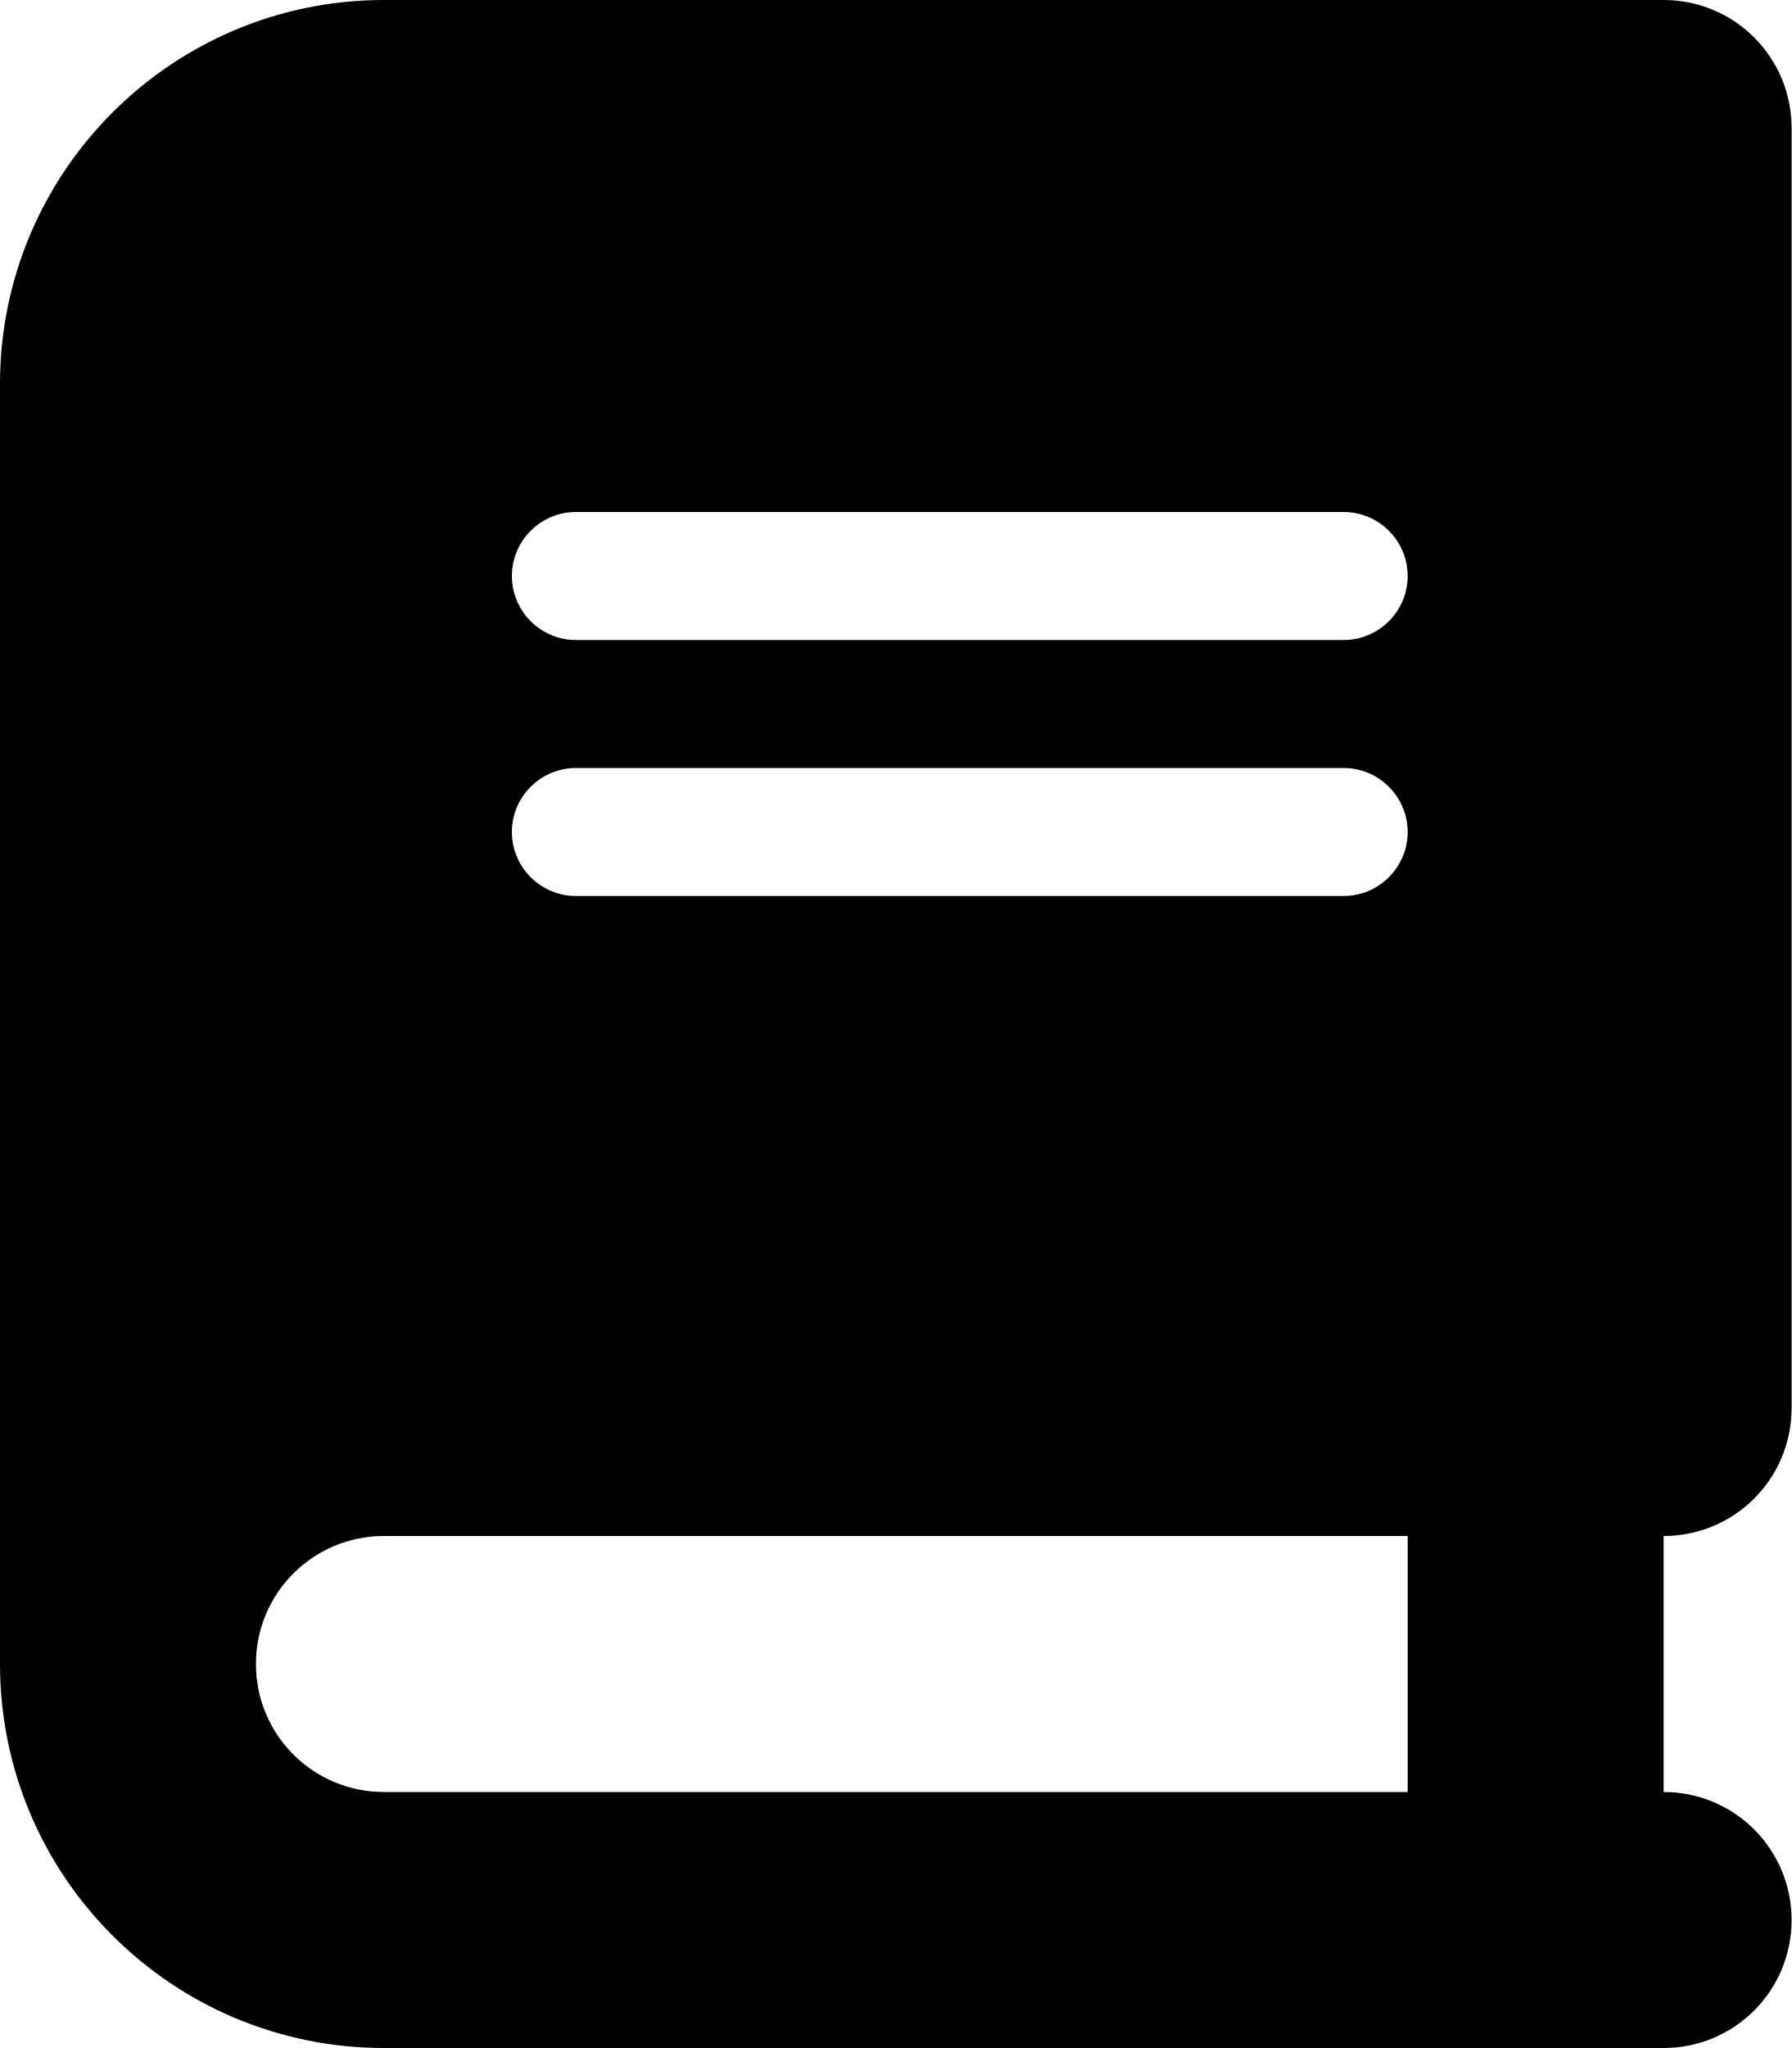
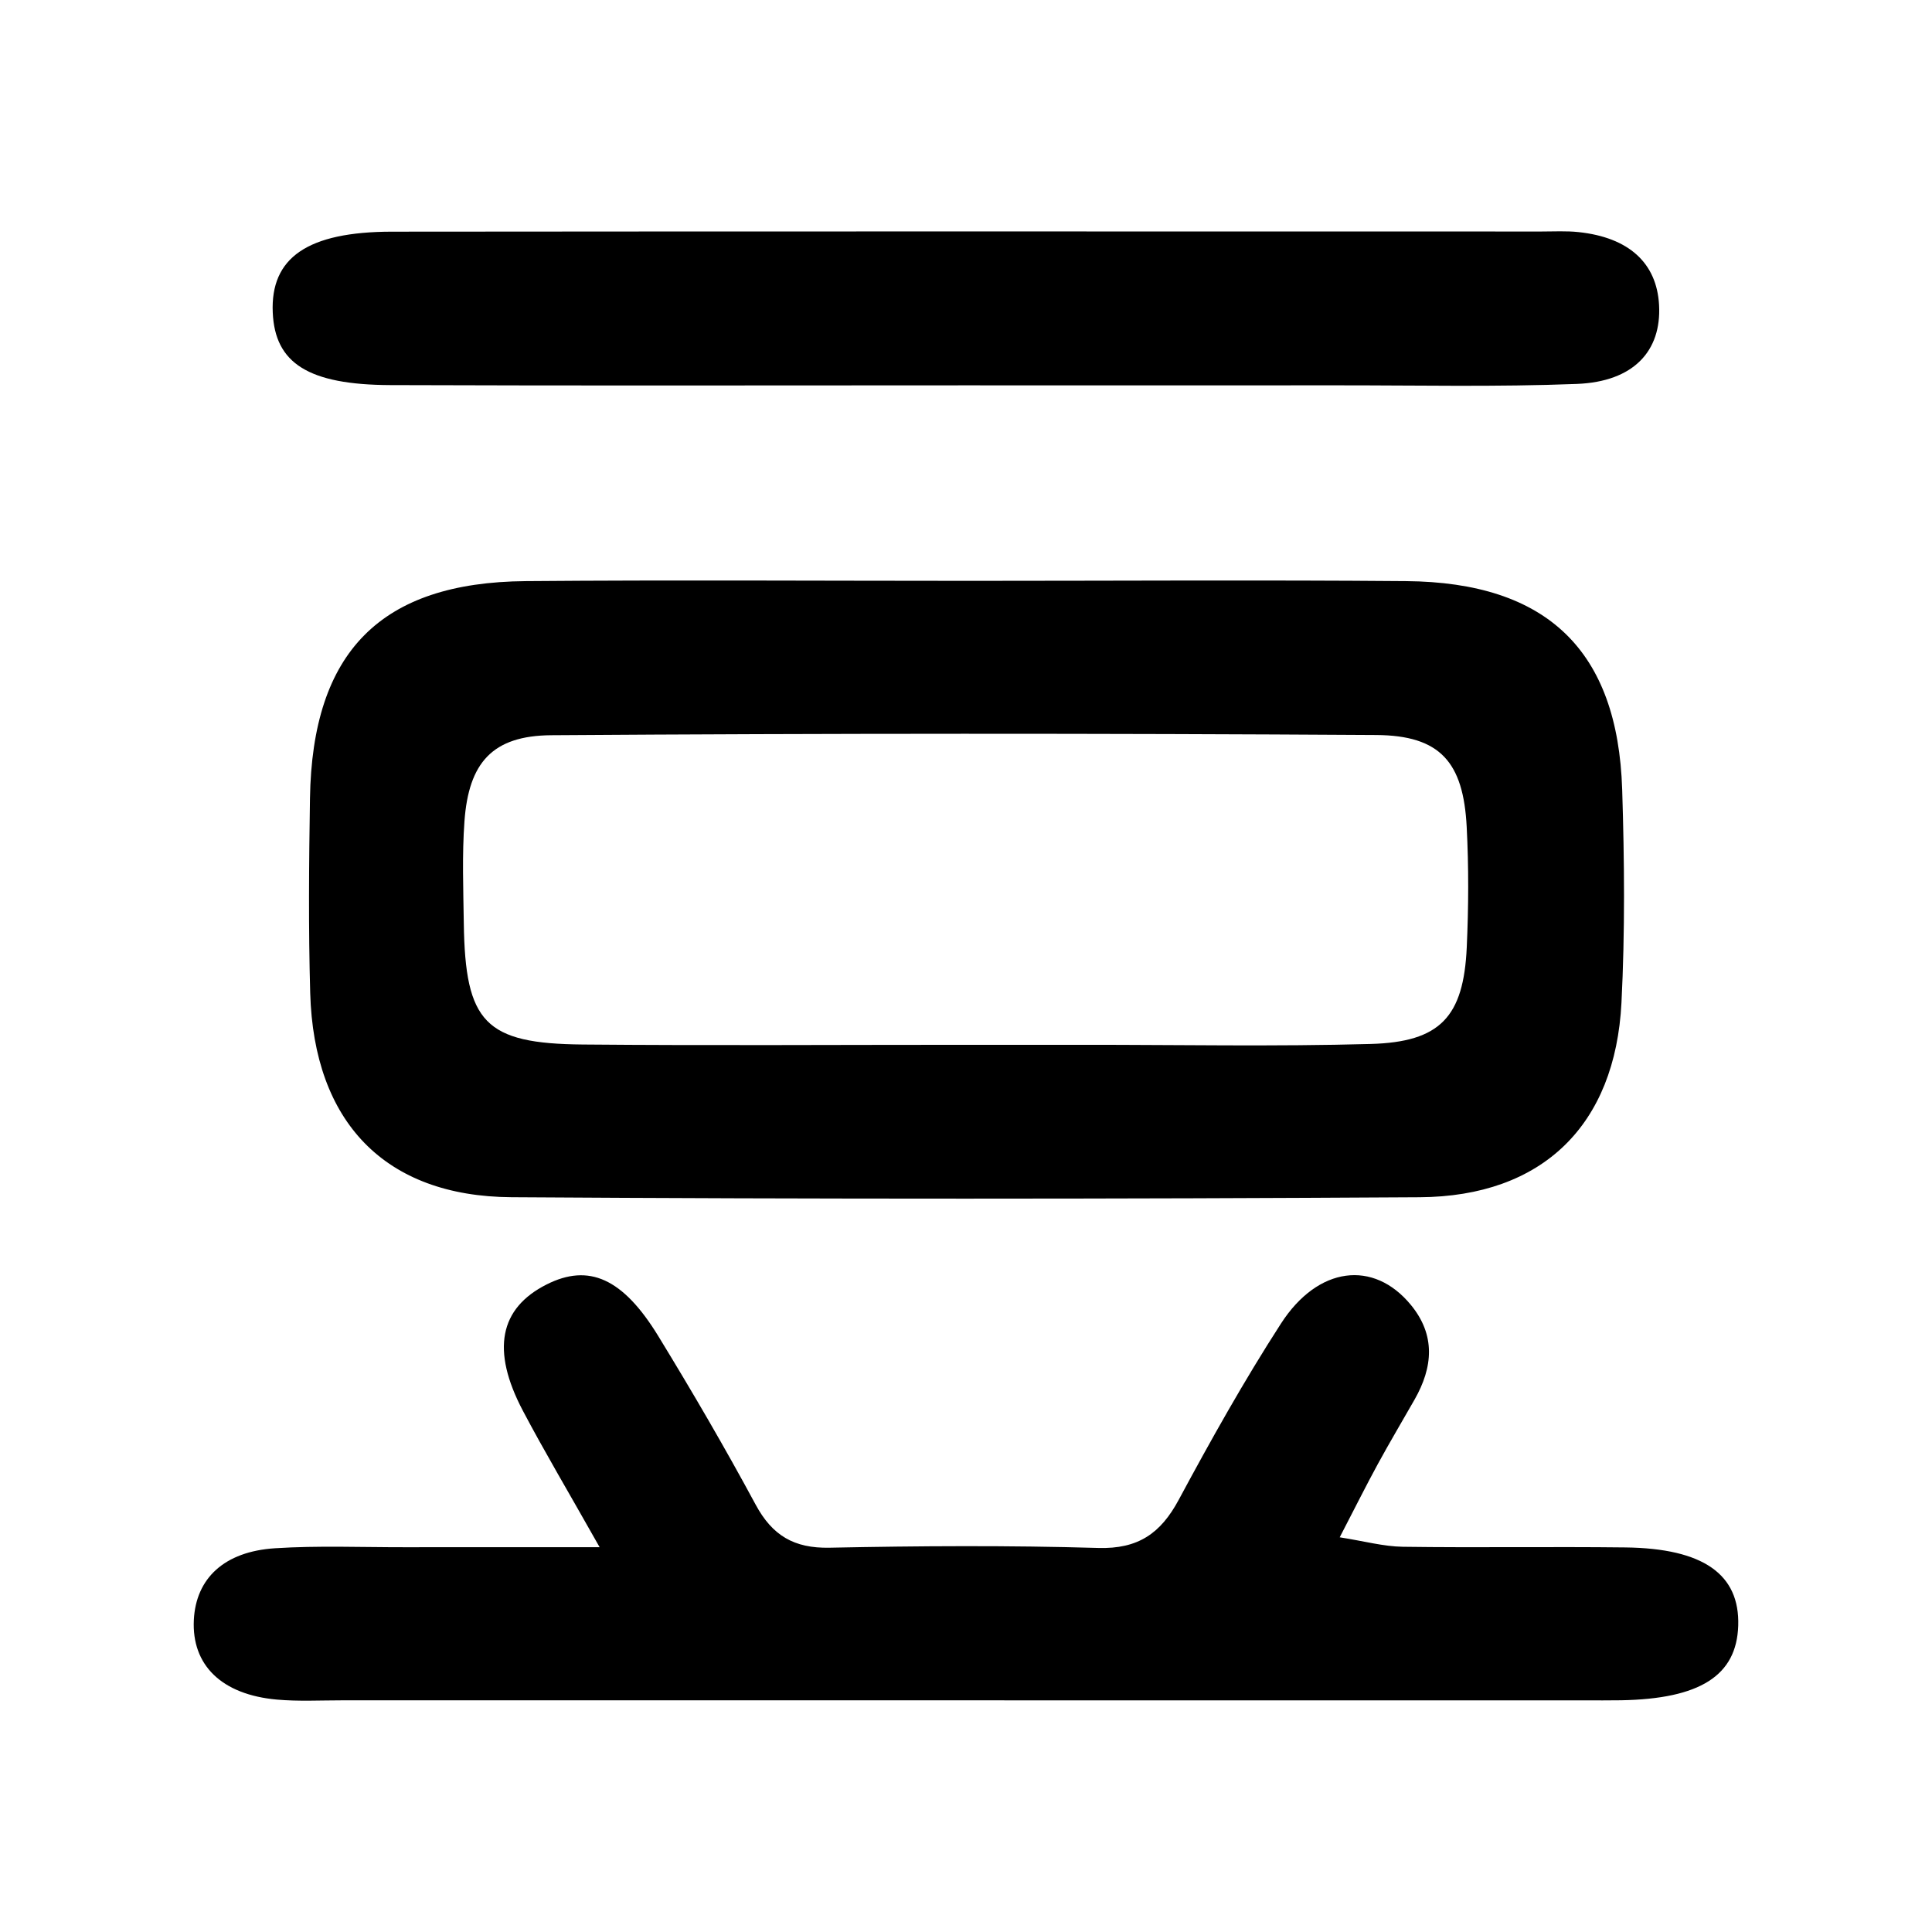
- <svg xmlns="http://www.w3.org/2000/svg" viewBox="0 0 448 512">
-   <path d="M96 0C43 0 0 43 0 96V416c0 53 43 96 96 96H384h32c17.7 0 32-14.3 32-32s-14.3-32-32-32V384c17.7 0 32-14.3 32-32V32c0-17.7-14.3-32-32-32H384 96zm0 384H352v64H96c-17.7 0-32-14.3-32-32s14.3-32 32-32zm32-240c0-8.8 7.2-16 16-16H336c8.8 0 16 7.2 16 16s-7.2 16-16 16H144c-8.8 0-16-7.2-16-16zm16 48H336c8.8 0 16 7.2 16 16s-7.2 16-16 16H144c-8.8 0-16-7.2-16-16s7.2-16 16-16z" />
+ <svg xmlns="http://www.w3.org/2000/svg" t="1667979755326" class="icon" viewBox="0 0 1024 1024" version="1.1" p-id="1909" width="200" height="200">
+   <path d="M745.264 308.007c-76.945-0.652-153.9-0.145-230.852-0.145-78.588 0-157.18-0.511-235.763 0.144-76.914 0.641-113.155 37.479-114.358 115.179-0.532 34.374-0.843 68.786 0.125 103.142 1.925 68.321 39.491 107.783 106.659 108.218 160.443 1.042 320.904 0.99 481.347 0.015 65.212-0.397 103.7-38.239 106.989-103.125 1.904-37.561 1.571-75.326 0.379-112.939C857.453 344.738 819.996 308.638 745.264 308.007zM777.412 502.085c-1.68 36.819-13.986 50.212-50.943 51.239-50.727 1.411-101.522 0.416-152.287 0.444-21.289 0.011-42.579 0.002-63.868 0.002-67.143-0.011-134.289 0.44-201.427-0.157-51.862-0.463-62.317-11.635-63.063-64.289-0.255-18.008-0.949-36.096 0.347-54.019 2.24-31.015 14.765-45.408 46.033-45.622 145.74-1 291.493-1.011 437.235-0.107 33.931 0.212 46.167 14.382 47.939 48.662C778.475 459.47 778.38 480.84 777.412 502.085z" p-id="1910" style="user-select: auto;" />
+   <path d="M861.443 820.173c-39.305-0.466-78.624 0.197-117.928-0.354-10.203-0.142-20.369-2.97-33.44-5.015 8.247-15.9 14.03-27.506 20.231-38.884 6.269-11.495 12.97-22.751 19.452-34.131 9.775-17.159 11.232-34.144-2.024-50.226-19.677-23.873-49.125-20.515-68.794 9.95-19.516 30.225-37.157 61.739-54.21 93.446-9.577 17.808-21.533 26.107-42.626 25.489-47.46-1.394-95.001-1.095-142.482-0.13-18.751 0.382-30.287-6.458-39.11-22.822-16.309-30.25-33.653-59.98-51.585-89.304-18.862-30.842-36.951-38.615-59.18-27.413-25.018 12.607-29.538 34.834-12.609 66.941 11.28 21.392 23.669 42.197 40.679 72.333-41.368 0-72.323-0.035-103.278 0.011-22.929 0.033-45.93-0.921-68.771 0.543-26.974 1.725-41.923 15.998-43.028 37.974-1.203 23.947 14.712 39.613 44.007 42.236 11.381 1.017 22.916 0.393 34.38 0.393 219.483 0.013 438.968 0.012 658.45 0.011 6.552 0 13.105 0.078 19.656-0.04 41.871-0.755 61.205-13.087 62.059-39.52C922.173 834.442 902.831 820.663 861.443 820.173z" p-id="1911" style="user-select: auto;" />
+   <path d="M206.915 204.107c101.542 0.384 203.086 0.122 304.63 0.131 65.512 0.011 131.023 0.055 196.535-0.005 42.583-0.038 85.209 0.926 127.728-0.746 29.951-1.176 44.876-17.369 43.529-41.86-1.222-22.222-15.99-35.764-42.648-38.608-6.485-0.693-13.091-0.313-19.64-0.314-203.087-0.009-406.175-0.118-609.262 0.085-44.896 0.046-64.481 13.86-63.224 42.843C145.726 192.454 163.295 203.942 206.915 204.107z" p-id="1912" style="user-select: auto;" />
</svg>
